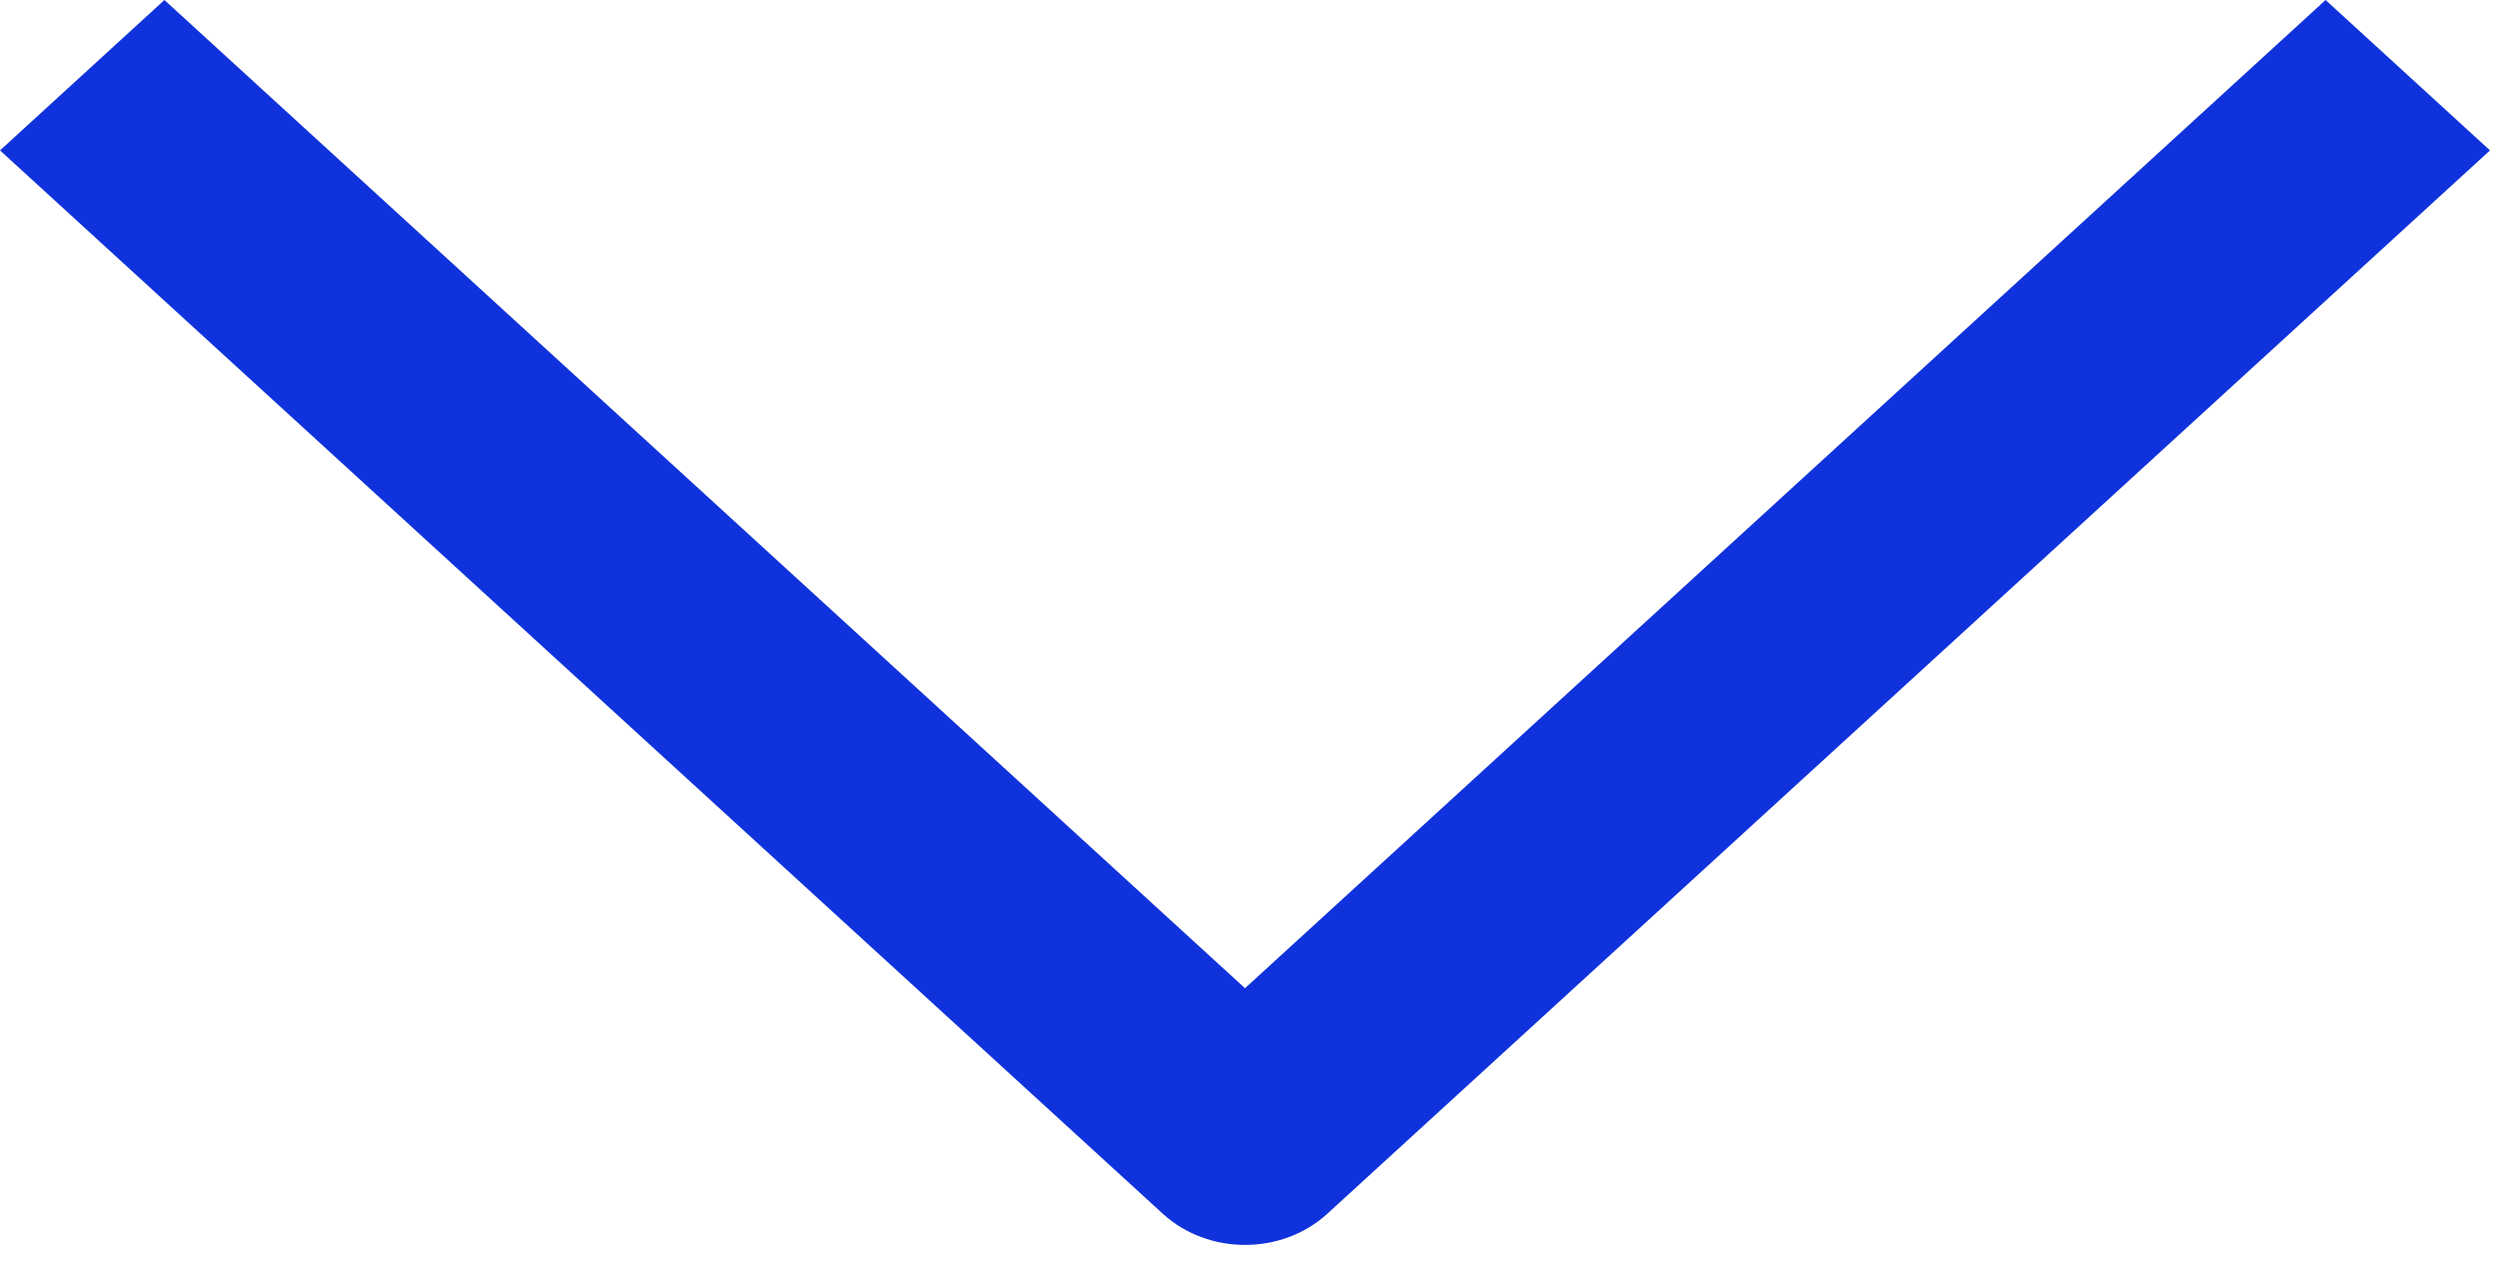
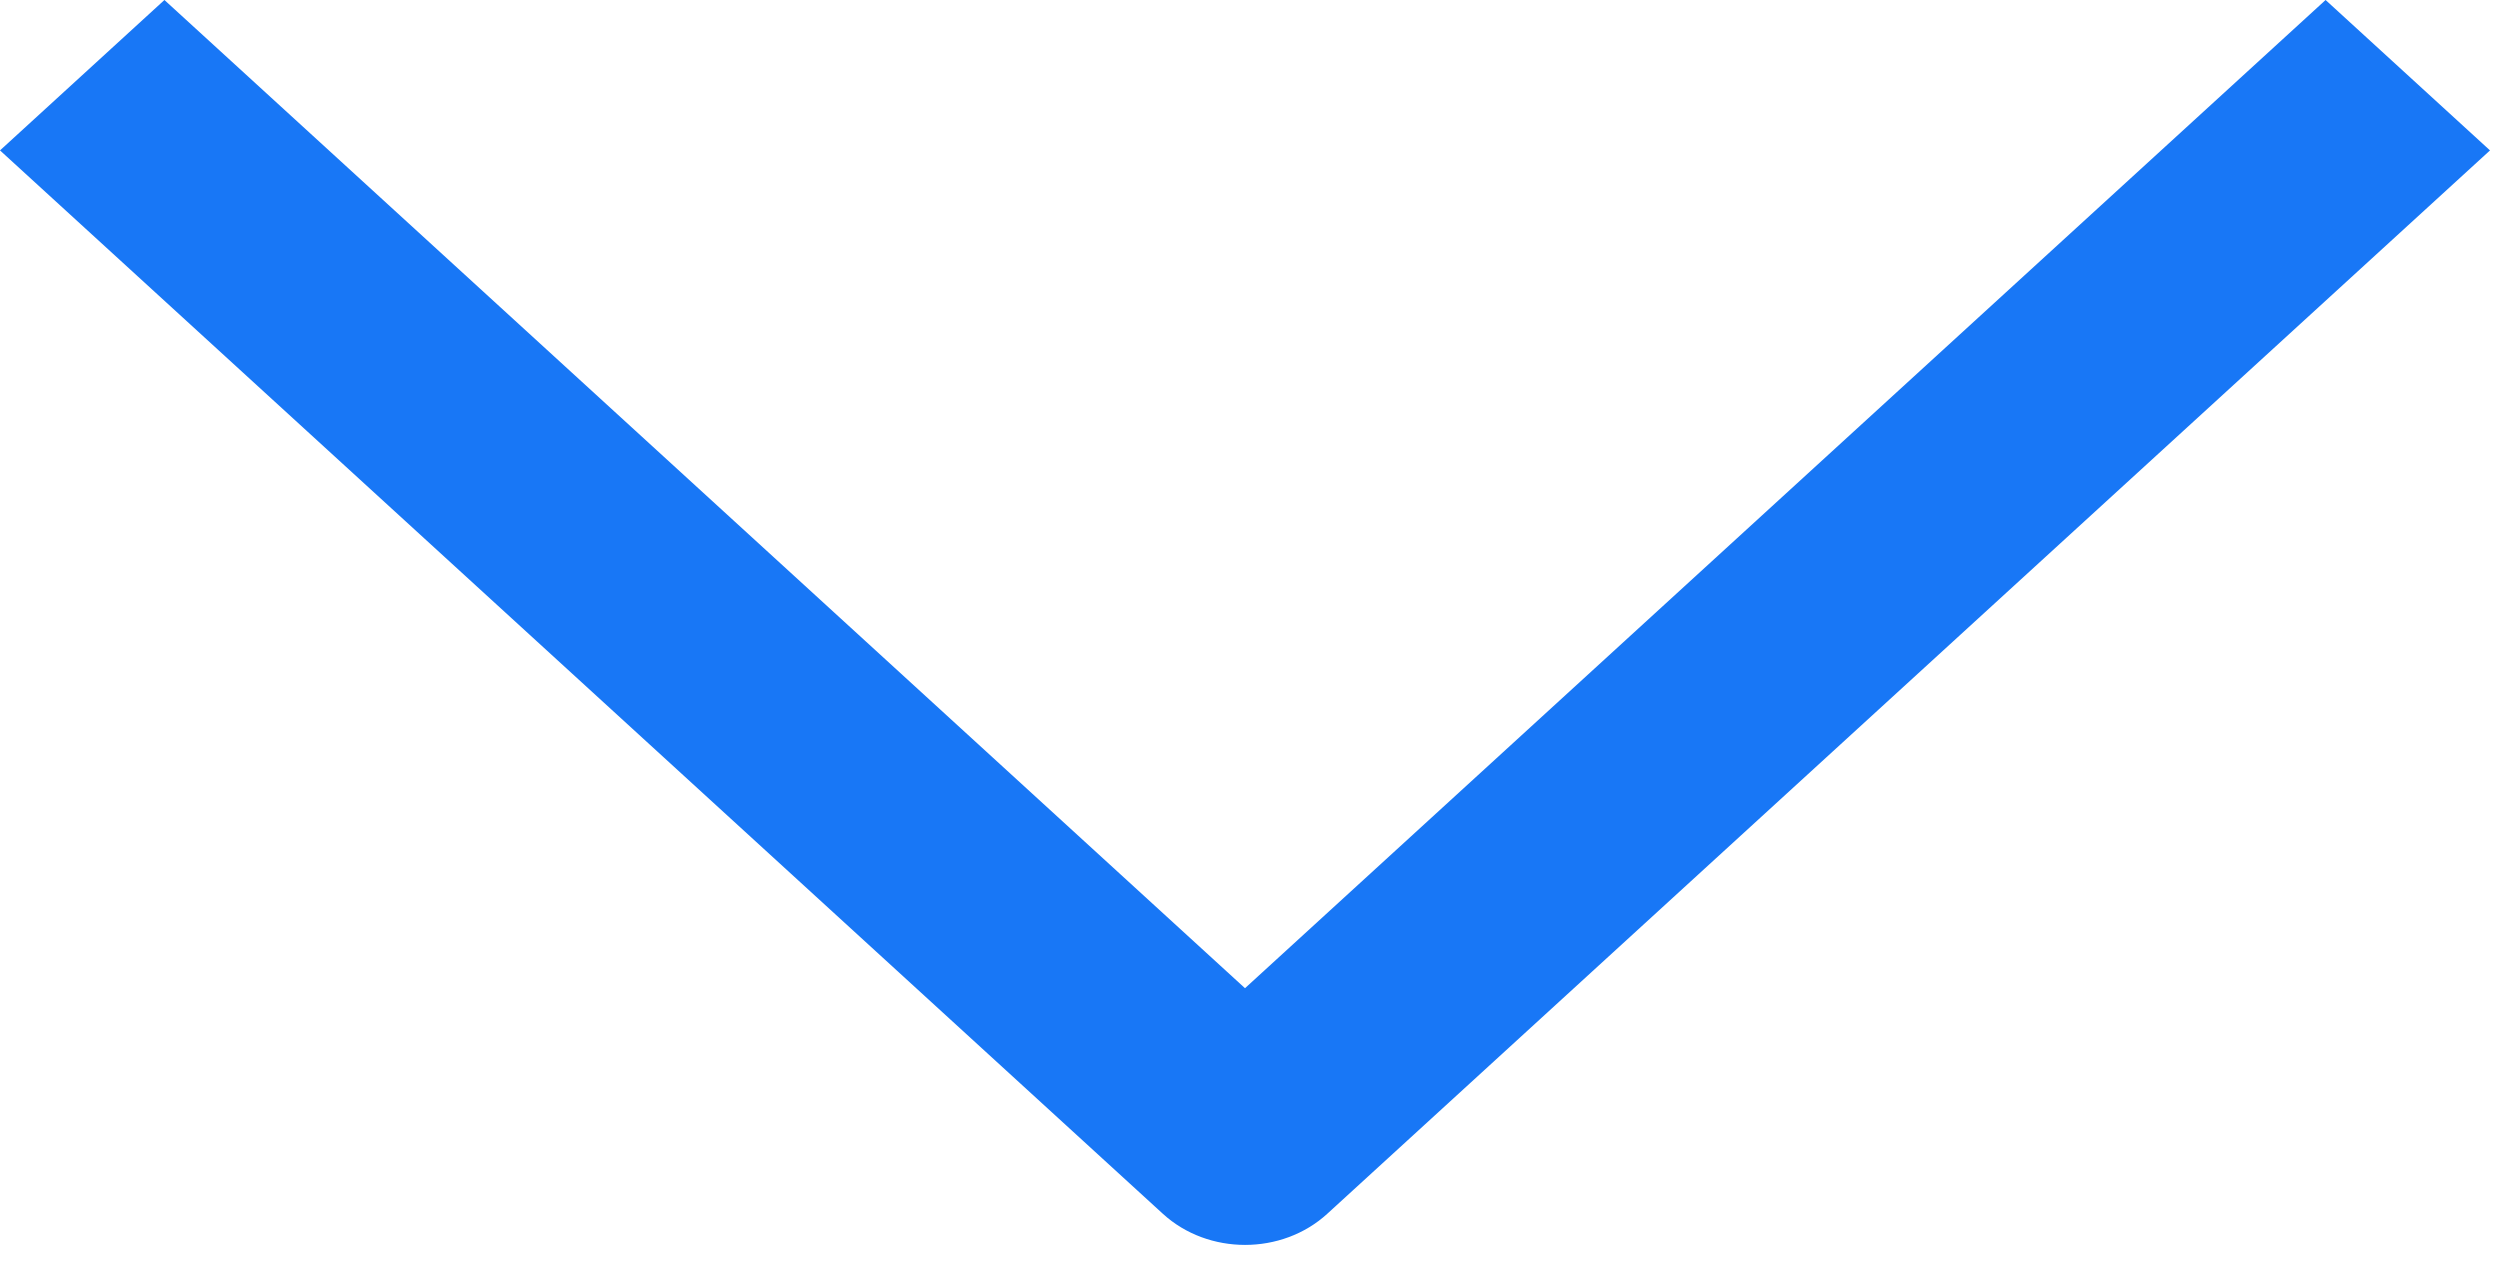
<svg xmlns="http://www.w3.org/2000/svg" width="43" height="22" viewBox="0 0 43 22" fill="none">
-   <path d="M42.828 2.587L22.829 20.877C22.048 21.591 20.782 21.591 20.001 20.877L0 2.587L2.828 0L21.414 16.997L40 0L42.828 2.587Z" fill="#0F32DC" />
+   <path d="M42.828 2.587L22.829 20.877C22.048 21.591 20.782 21.591 20.001 20.877L0 2.587L2.828 0L21.414 16.997L40 0L42.828 2.587Z" fill="#1877f6" />
</svg>
